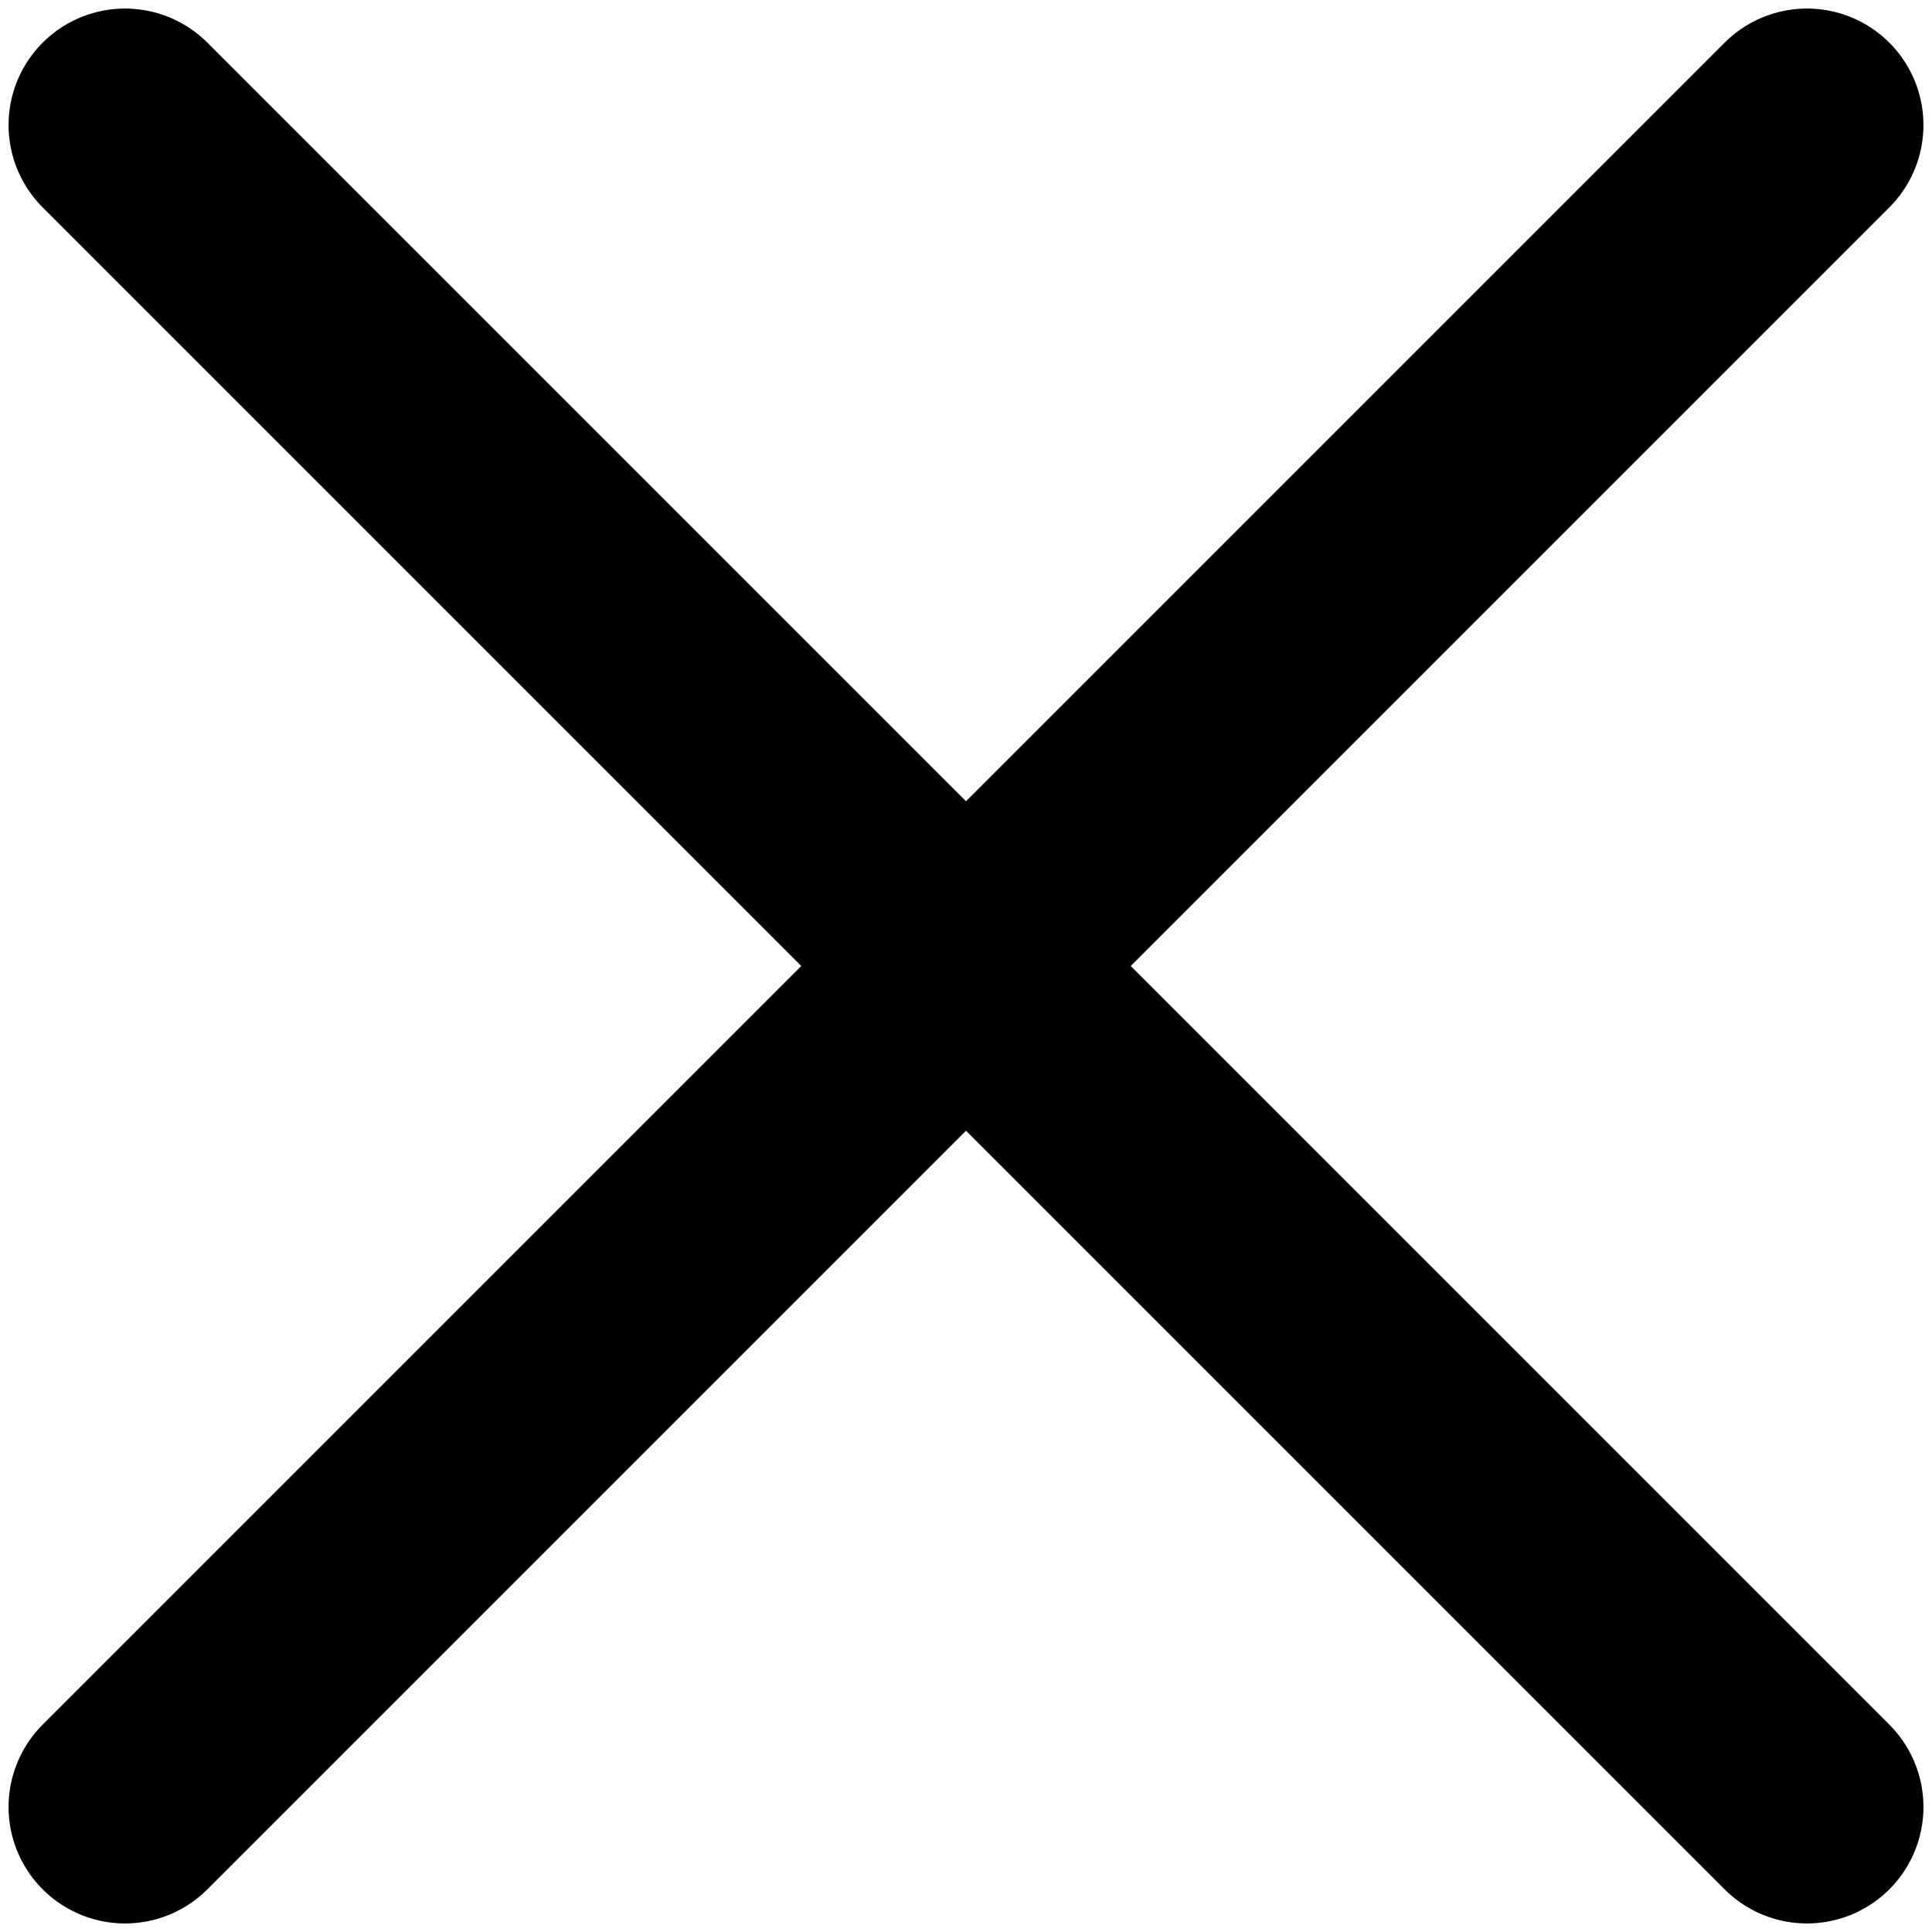
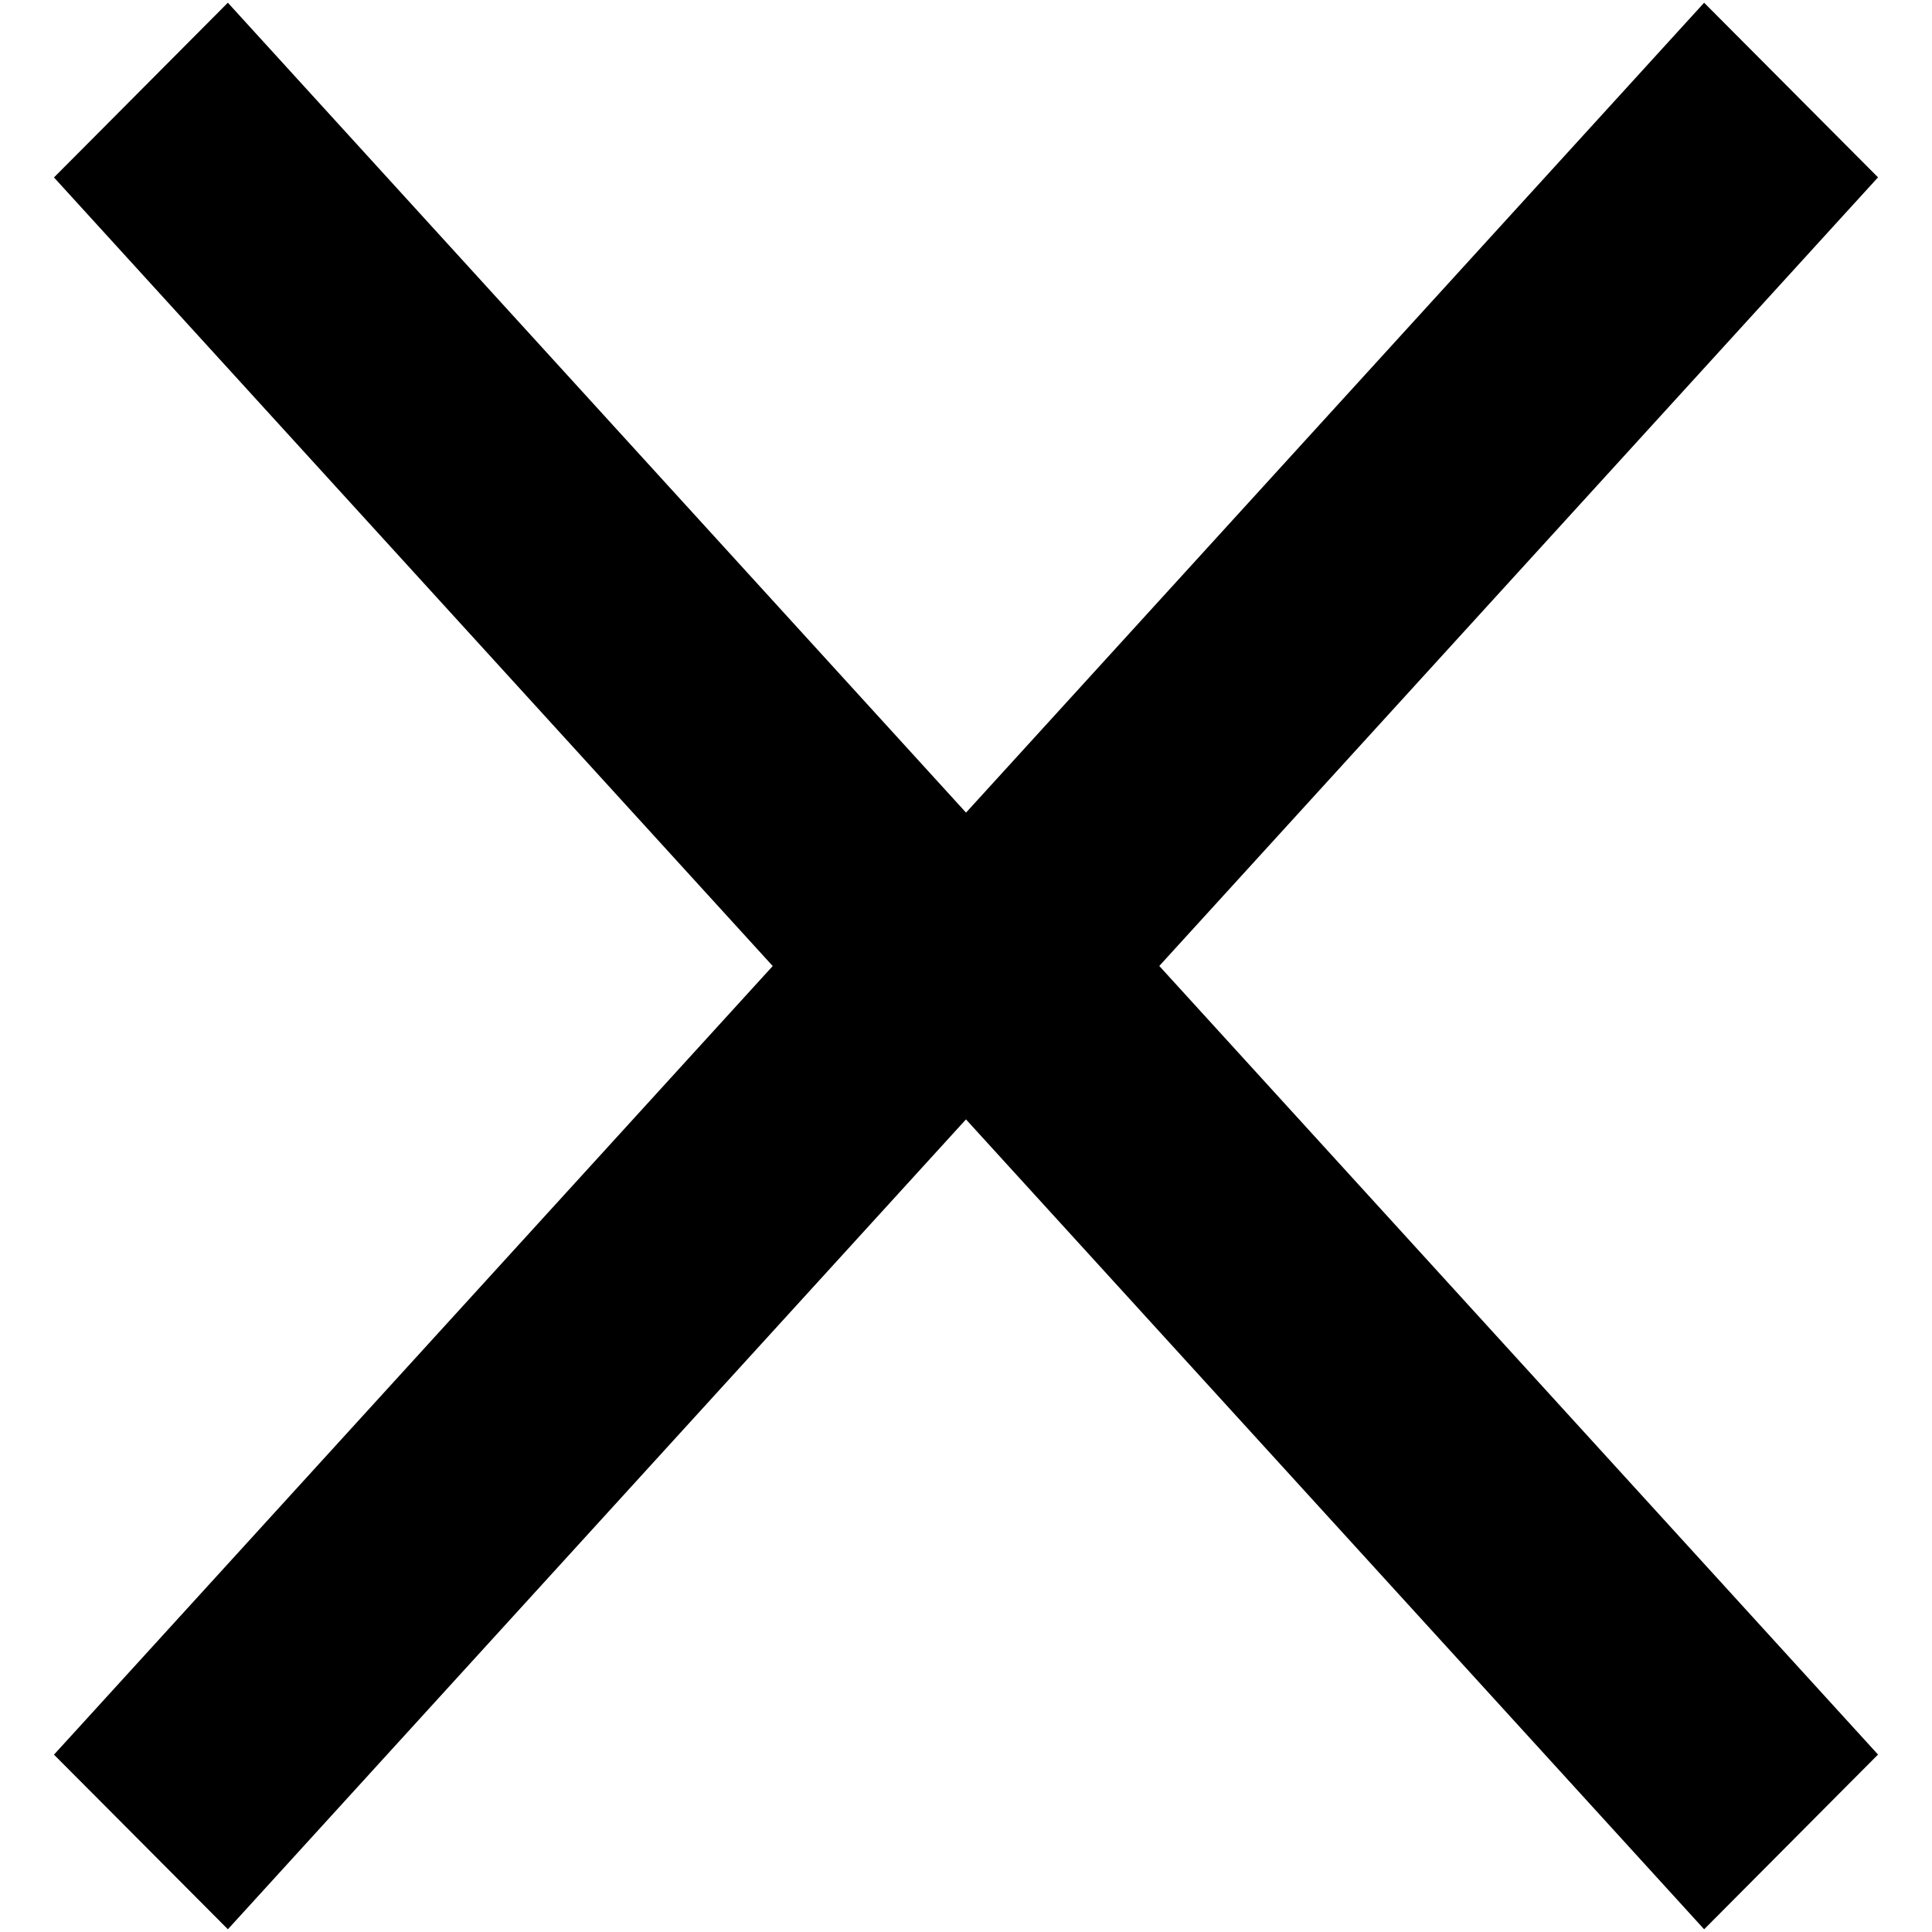
- <svg xmlns="http://www.w3.org/2000/svg" width="14" height="14" fill="none" viewBox="0 0 14 14">
-   <path stroke="currentColor" stroke-linecap="round" stroke-linejoin="round" stroke-width="1.688" d="M13.094.906.906 13.094m0-12.188 12.188 12.188" />
+ <svg xmlns="http://www.w3.org/2000/svg" version="1.1" x="0px" y="0px" width="11.5px" height="11.5px" viewBox="-36.5 91.5 648.5 684.99">
+   <polygon class="icon-fill" points="356.28,433.98 599.55,167.05 611.11,154.38 599,142.22 562.78,105.85 549.45,92.47 536.72,106.43 287.76,379.61 38.77,106.43 26.04,92.46 12.71,105.86 -23.51,142.26 -35.61,154.41 -24.06,167.08 219.22,434.01 -24.05,700.94 -35.61,713.61 -23.5,725.76 12.72,762.13 26.05,775.52 38.78,761.56 287.74,488.38 536.73,761.56 549.46,775.53 562.79,762.13 599.01,725.73 611.11,713.58 599.56,700.91 " />
</svg>
